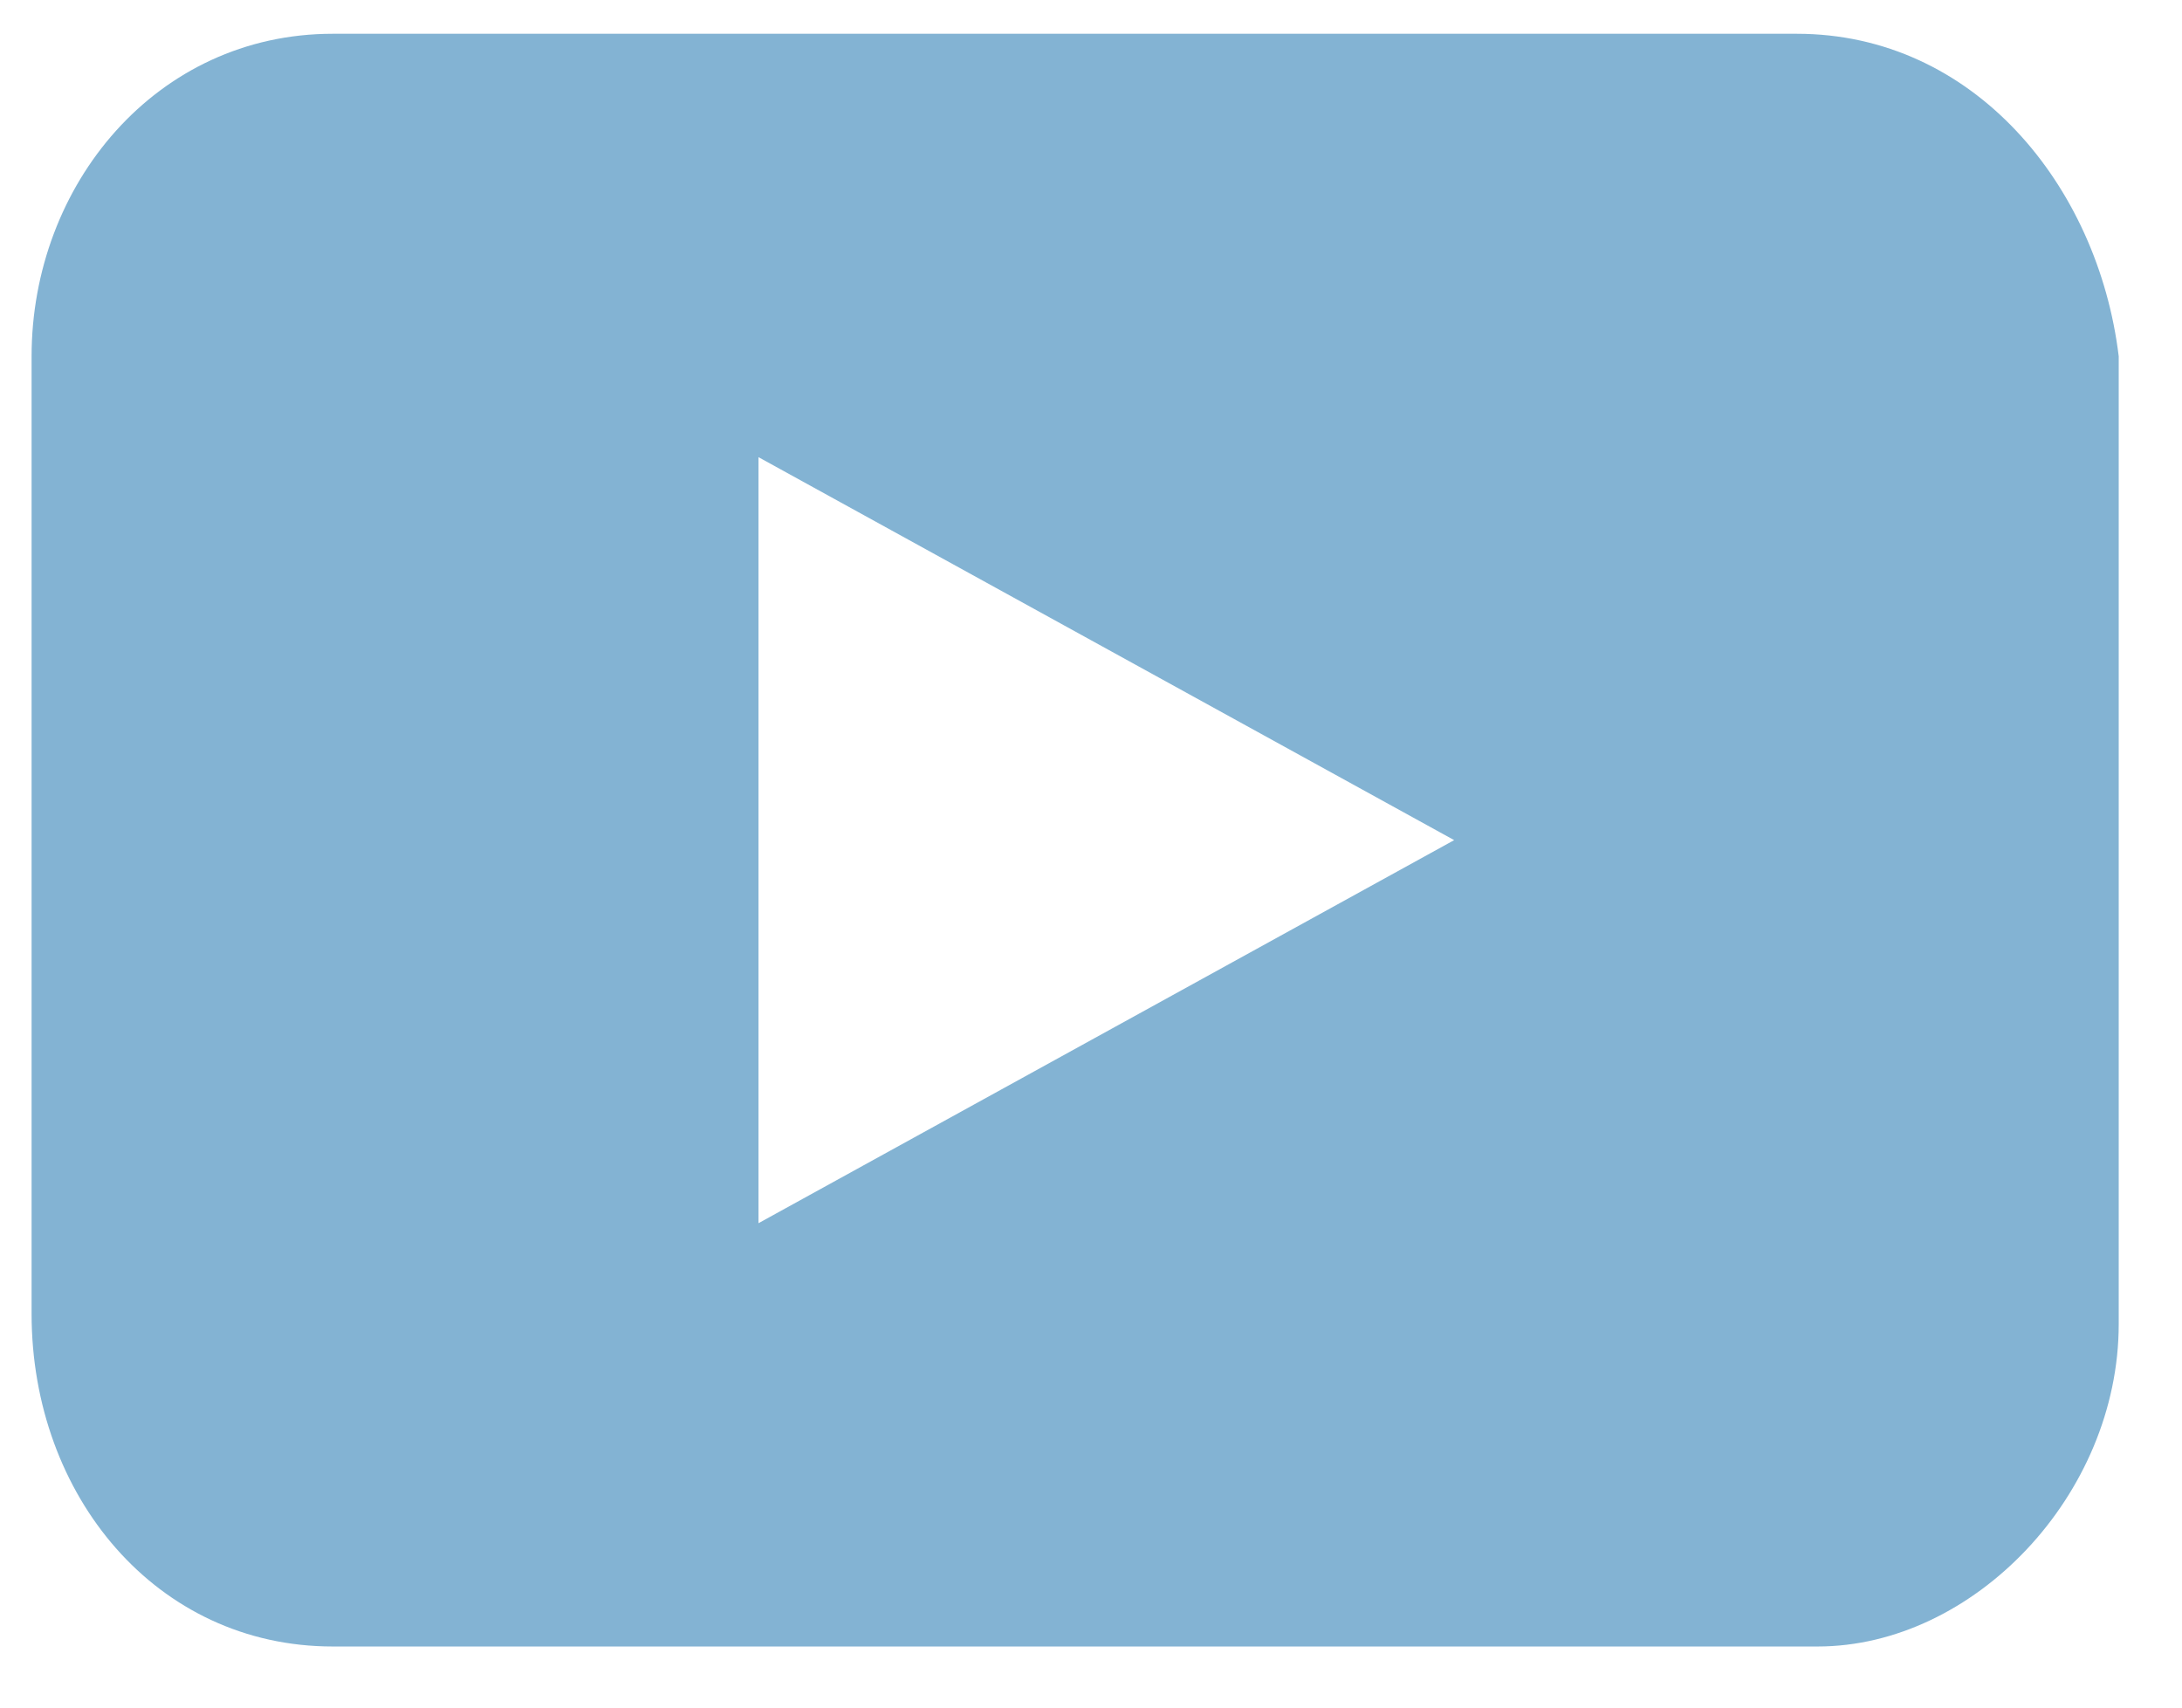
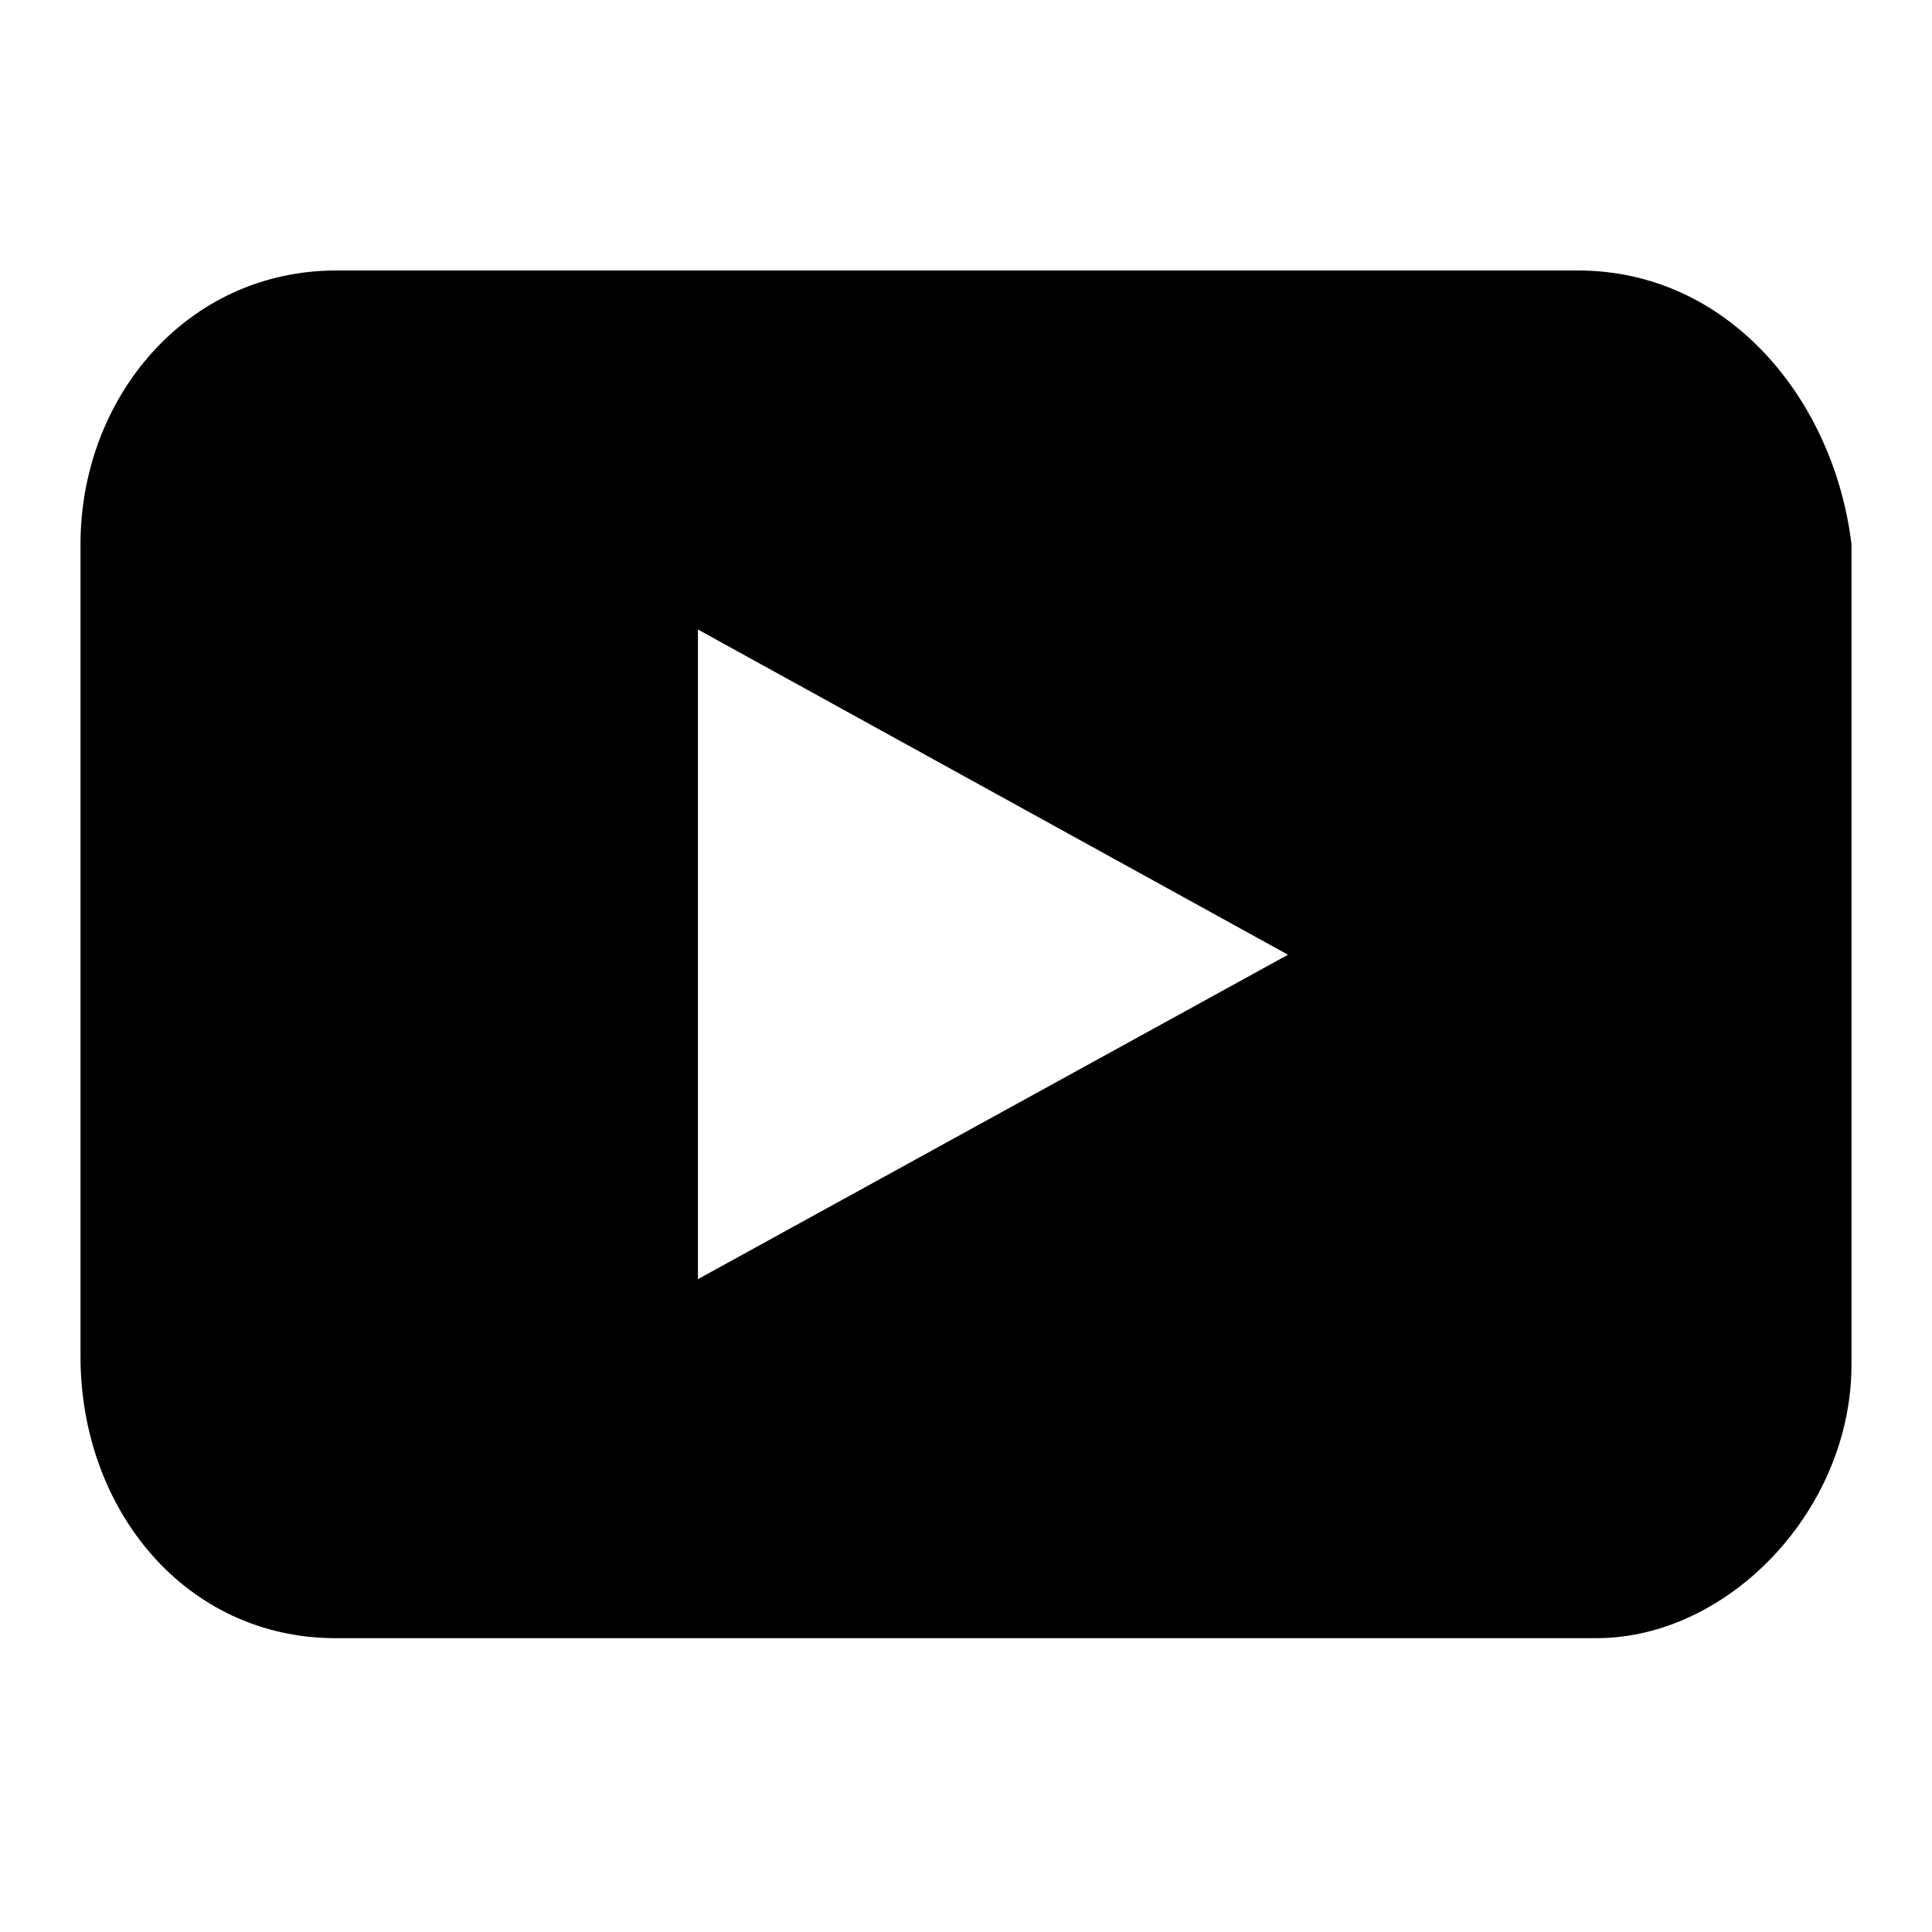
- <svg xmlns="http://www.w3.org/2000/svg" width="23" height="18" viewBox="0 0 23 18" fill="none">
-   <path d="M18.94 0.356H3.507C1.647 0.356 0.333 1.95 0.333 3.756V13.85C0.333 15.763 1.647 17.356 3.507 17.356H19.159C20.801 17.356 22.333 15.763 22.333 13.956V3.756C22.114 1.95 20.801 0.356 18.94 0.356ZM7.995 12.894V4.819L15.328 8.856L7.995 12.894Z" fill="#83B3D3" />
+ <svg xmlns="http://www.w3.org/2000/svg" viewBox="0 0 24 24">
+   <path d="M19.6 3.36H4.18C2.31 3.36 1 4.95 1 6.76v10.09c0 1.91 1.31 3.5 3.17 3.5h15.66c1.64 0 3.17-1.59 3.17-3.4V6.76c-.22-1.8-1.53-3.4-3.4-3.4ZM8.67 15.89V7.82L16 11.86l-7.33 4.03Z" />
</svg>
